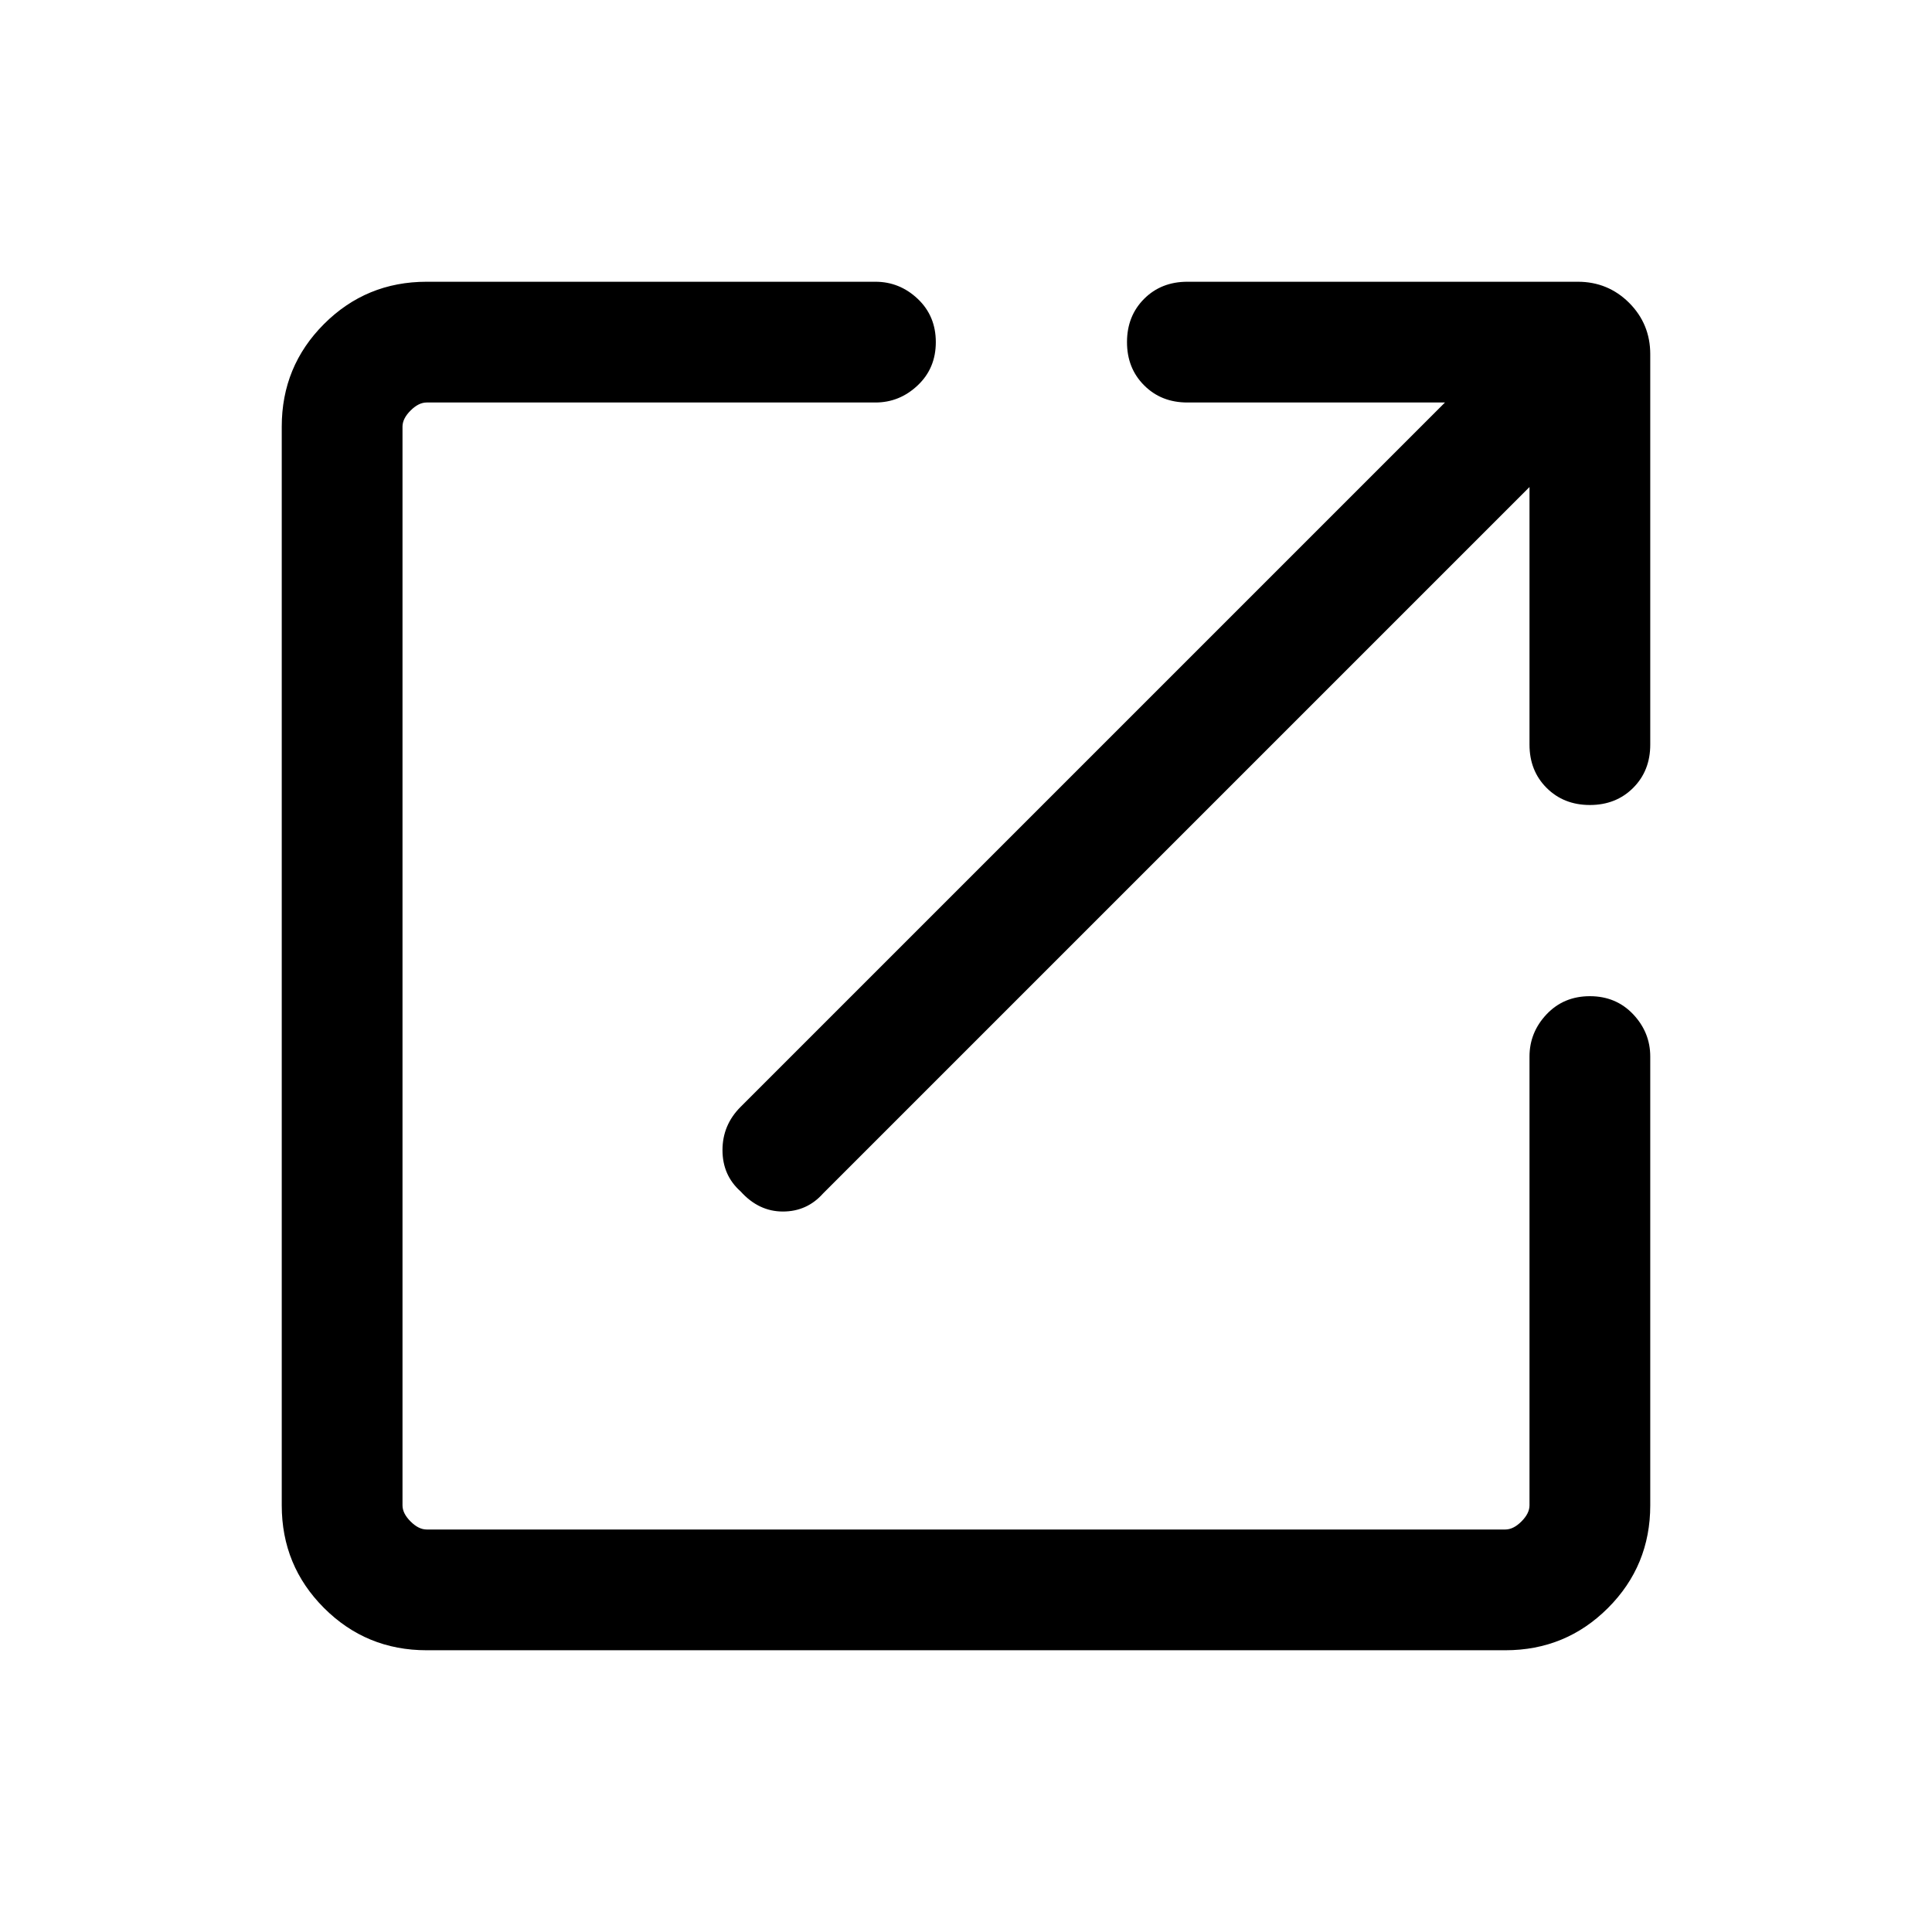
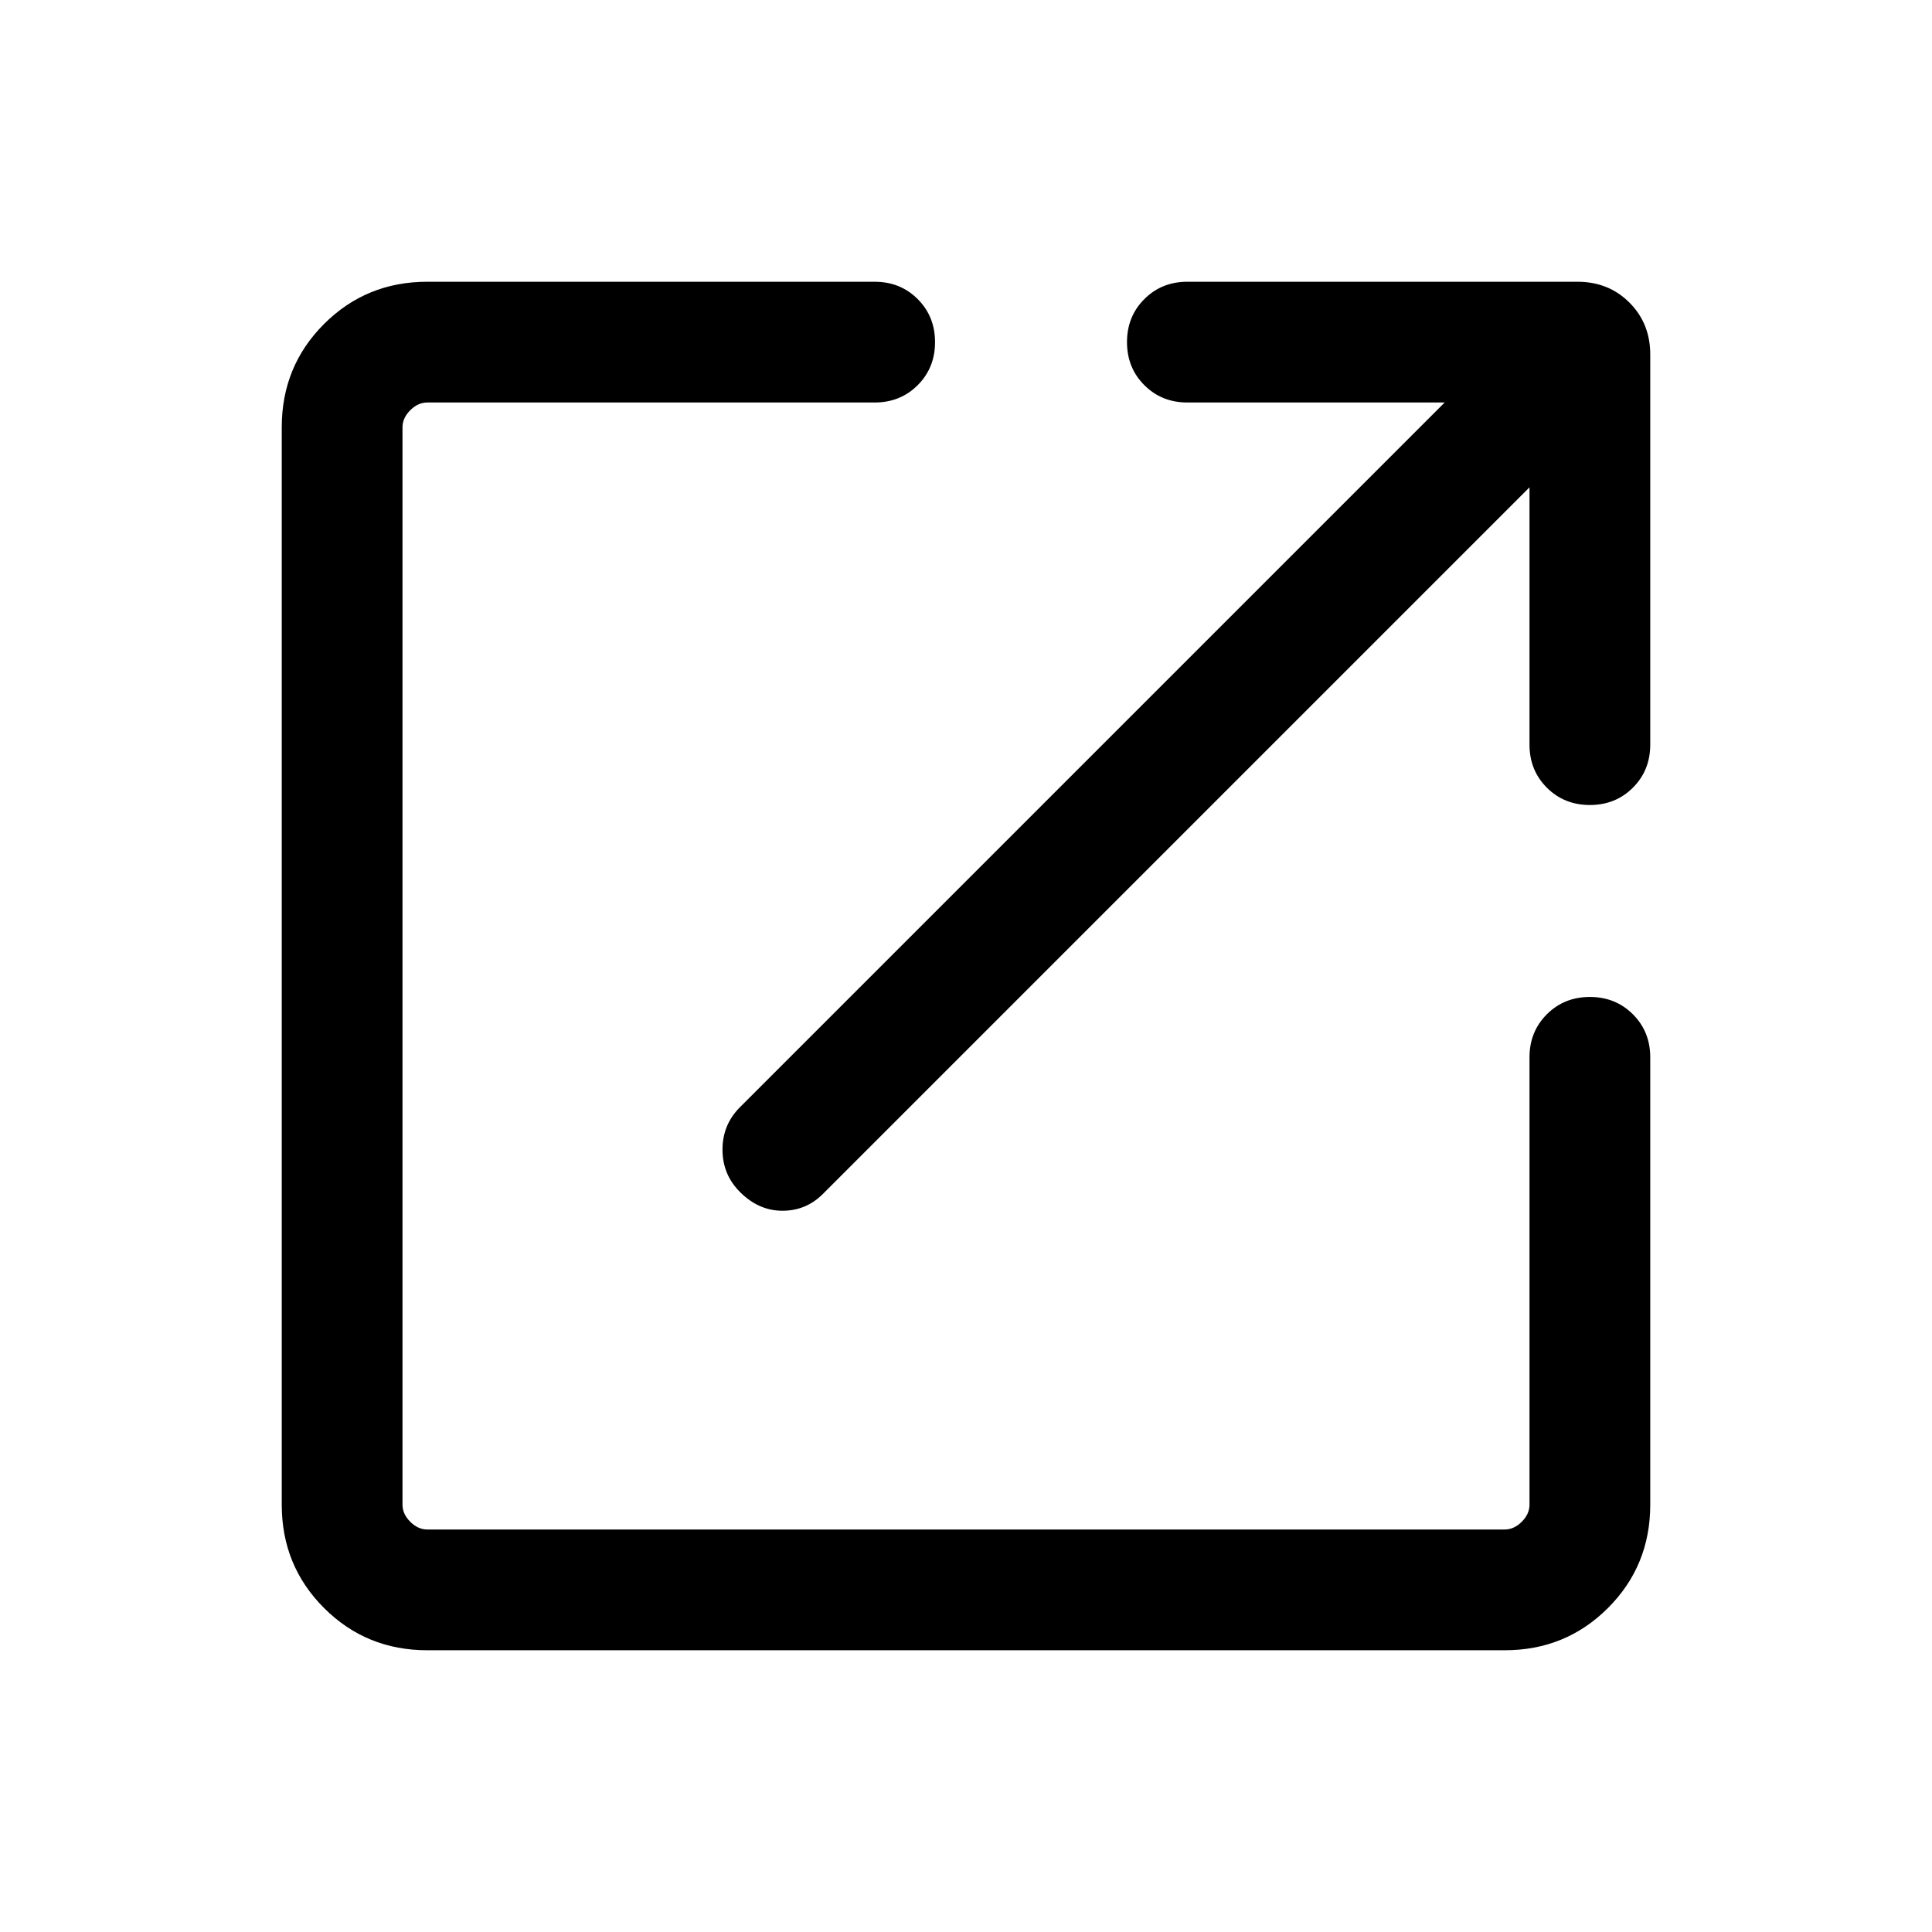
- <svg xmlns="http://www.w3.org/2000/svg" viewBox="0 0 24 24">
-   <path d="M5.3 20.5q-.75 0-1.275-.525Q3.5 19.45 3.5 18.7V5.3q0-.75.525-1.275Q4.55 3.5 5.3 3.5h5.575q.3 0 .525.212.225.213.225.538 0 .325-.225.537-.225.213-.525.213H5.3q-.1 0-.2.1t-.1.2v13.4q0 .1.1.2t.2.1h13.4q.1 0 .2-.1t.1-.2v-5.575q0-.3.212-.525.213-.225.538-.225.325 0 .538.225.212.225.212.525V18.7q0 .75-.525 1.275-.525.525-1.275.525Zm3.9-5.7q-.225-.2-.225-.513 0-.312.225-.537L17.95 5h-3.2q-.325 0-.537-.213Q14 4.575 14 4.25q0-.325.213-.538.212-.212.537-.212h4.85q.375 0 .638.262.262.263.262.638v4.85q0 .325-.212.537-.213.213-.538.213-.325 0-.538-.213Q19 9.575 19 9.25v-3.2l-8.775 8.775q-.2.225-.5.225T9.2 14.8Z" />
+ <svg xmlns="http://www.w3.org/2000/svg" viewBox="0 96 960 960">
+   <path d="M212.309 915.999q-30.308 0-51.308-21t-21-51.308V308.309q0-30.308 21-51.308t51.308-21h222.306q12.769 0 21.384 8.616 8.615 8.615 8.615 21.384t-8.615 21.384Q447.384 296 434.615 296H212.309q-4.616 0-8.463 3.846-3.846 3.847-3.846 8.463v535.382q0 4.616 3.846 8.463 3.847 3.846 8.463 3.846h535.382q4.616 0 8.463-3.846 3.846-3.847 3.846-8.463V621.385q0-12.769 8.615-21.384t21.384-8.615q12.769 0 21.384 8.615 8.616 8.615 8.616 21.384v222.306q0 30.308-21 51.308t-51.308 21H212.309Zm155.384-227.692q-8.692-8.692-8.692-21.076 0-12.385 8.692-21.077L717.847 296H589.999q-12.769 0-21.384-8.615T560 266.001q0-12.769 8.615-21.384 8.615-8.616 21.384-8.616h193.846q15.461 0 25.807 10.347 10.347 10.346 10.347 25.807v193.846q0 12.769-8.616 21.384Q802.768 496 789.999 496t-21.384-8.615Q760 478.77 760 466.001V338.153L408.846 689.307q-8.308 8.308-20.077 8.308-11.769 0-21.076-9.308Z" />
</svg>
